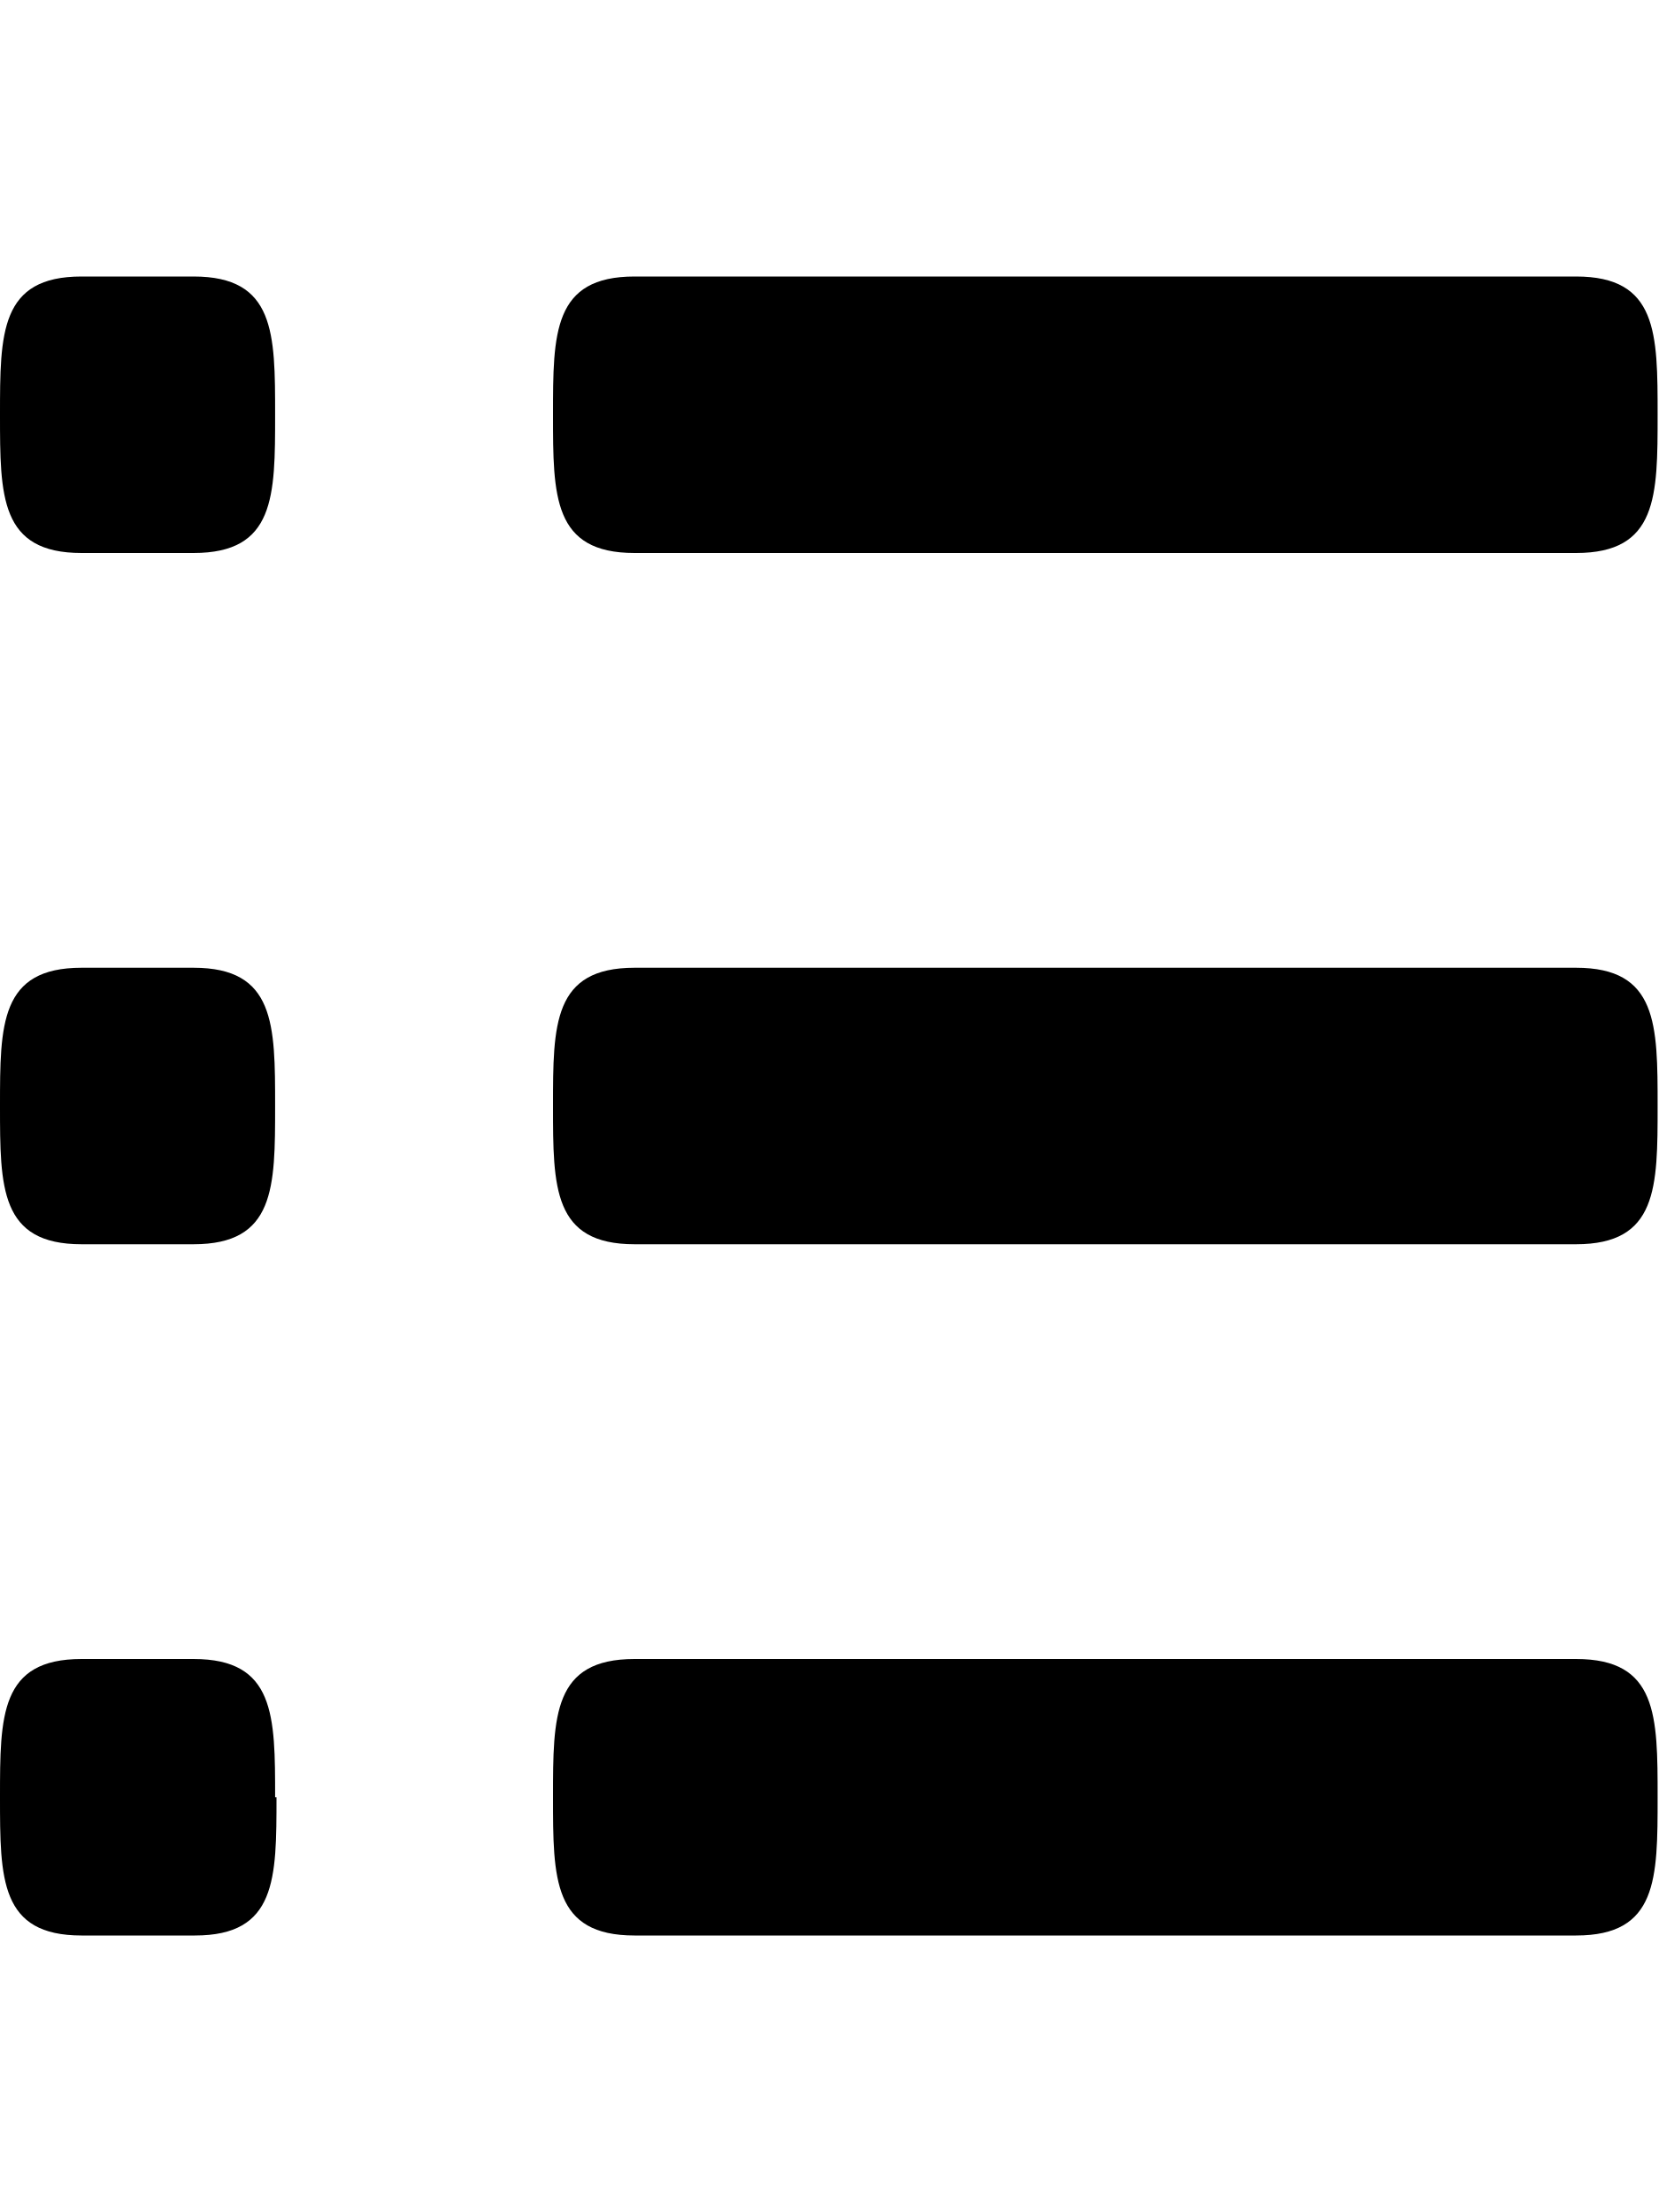
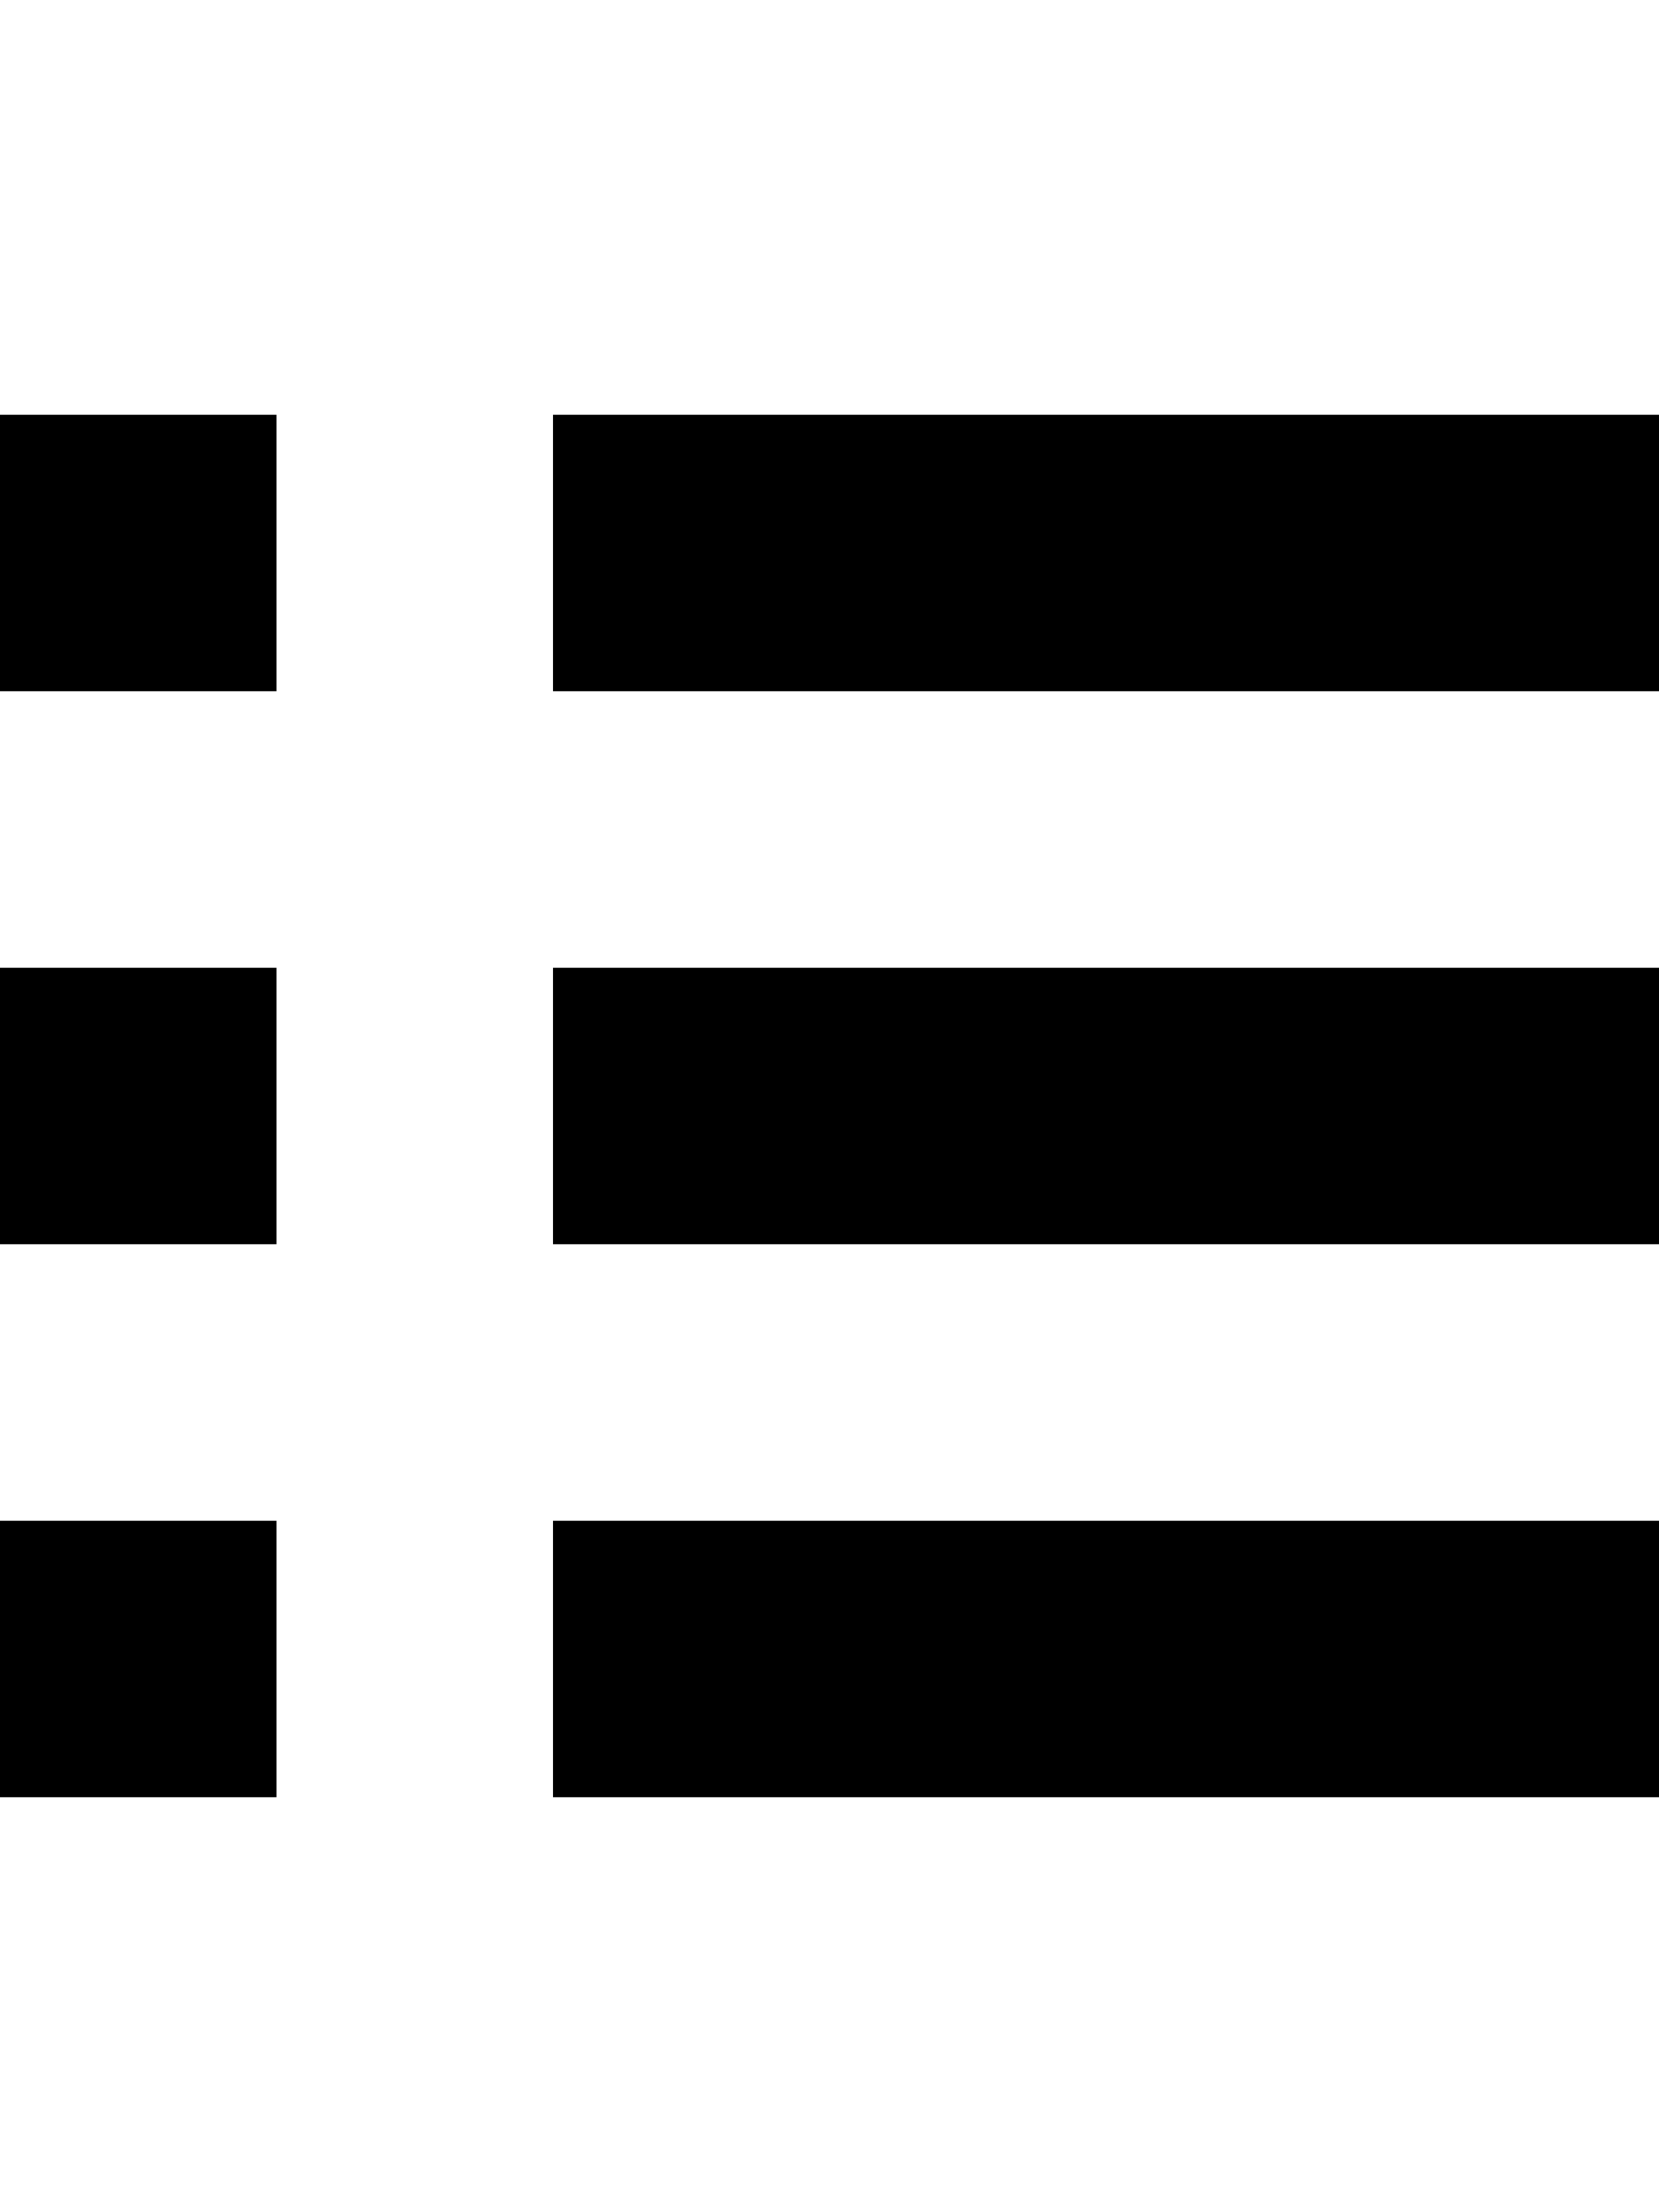
- <svg xmlns="http://www.w3.org/2000/svg" height="16" width="12">
-   <path d="M2 13c0 .59 0 1-.59 1H.59C0 14 0 13.59 0 13s0-1 .59-1h.81c.59 0 .59.41.59 1zm2.59-9h6.81c.59 0 .59-.41.59-1s0-1-.59-1H4.59C4 2 4 2.41 4 3s0 1 .59 1zM1.41 7H.59C0 7 0 7.41 0 8s0 1 .59 1h.81c.59 0 .59-.41.59-1s0-1-.59-1zm0-5H.59C0 2 0 2.41 0 3s0 1 .59 1h.81c.59 0 .59-.41.59-1s0-1-.59-1zm10 5H4.59C4 7 4 7.41 4 8s0 1 .59 1h6.81c.59 0 .59-.41.59-1s0-1-.59-1zm0 5H4.59C4 12 4 12.41 4 13s0 1 .59 1h6.81c.59 0 .59-.41.59-1s0-1-.59-1z" />
+ <svg xmlns="http://www.w3.org/2000/svg" height="1024" width="768">
+   <path d="M0 576h128V448H0v128zm0-256h128V192H0v128zm0 512h128V704H0v128zm256-256h512V448H256v128zm0-256h512V192H256v128zm0 512h512V704H256v128z" />
</svg>
